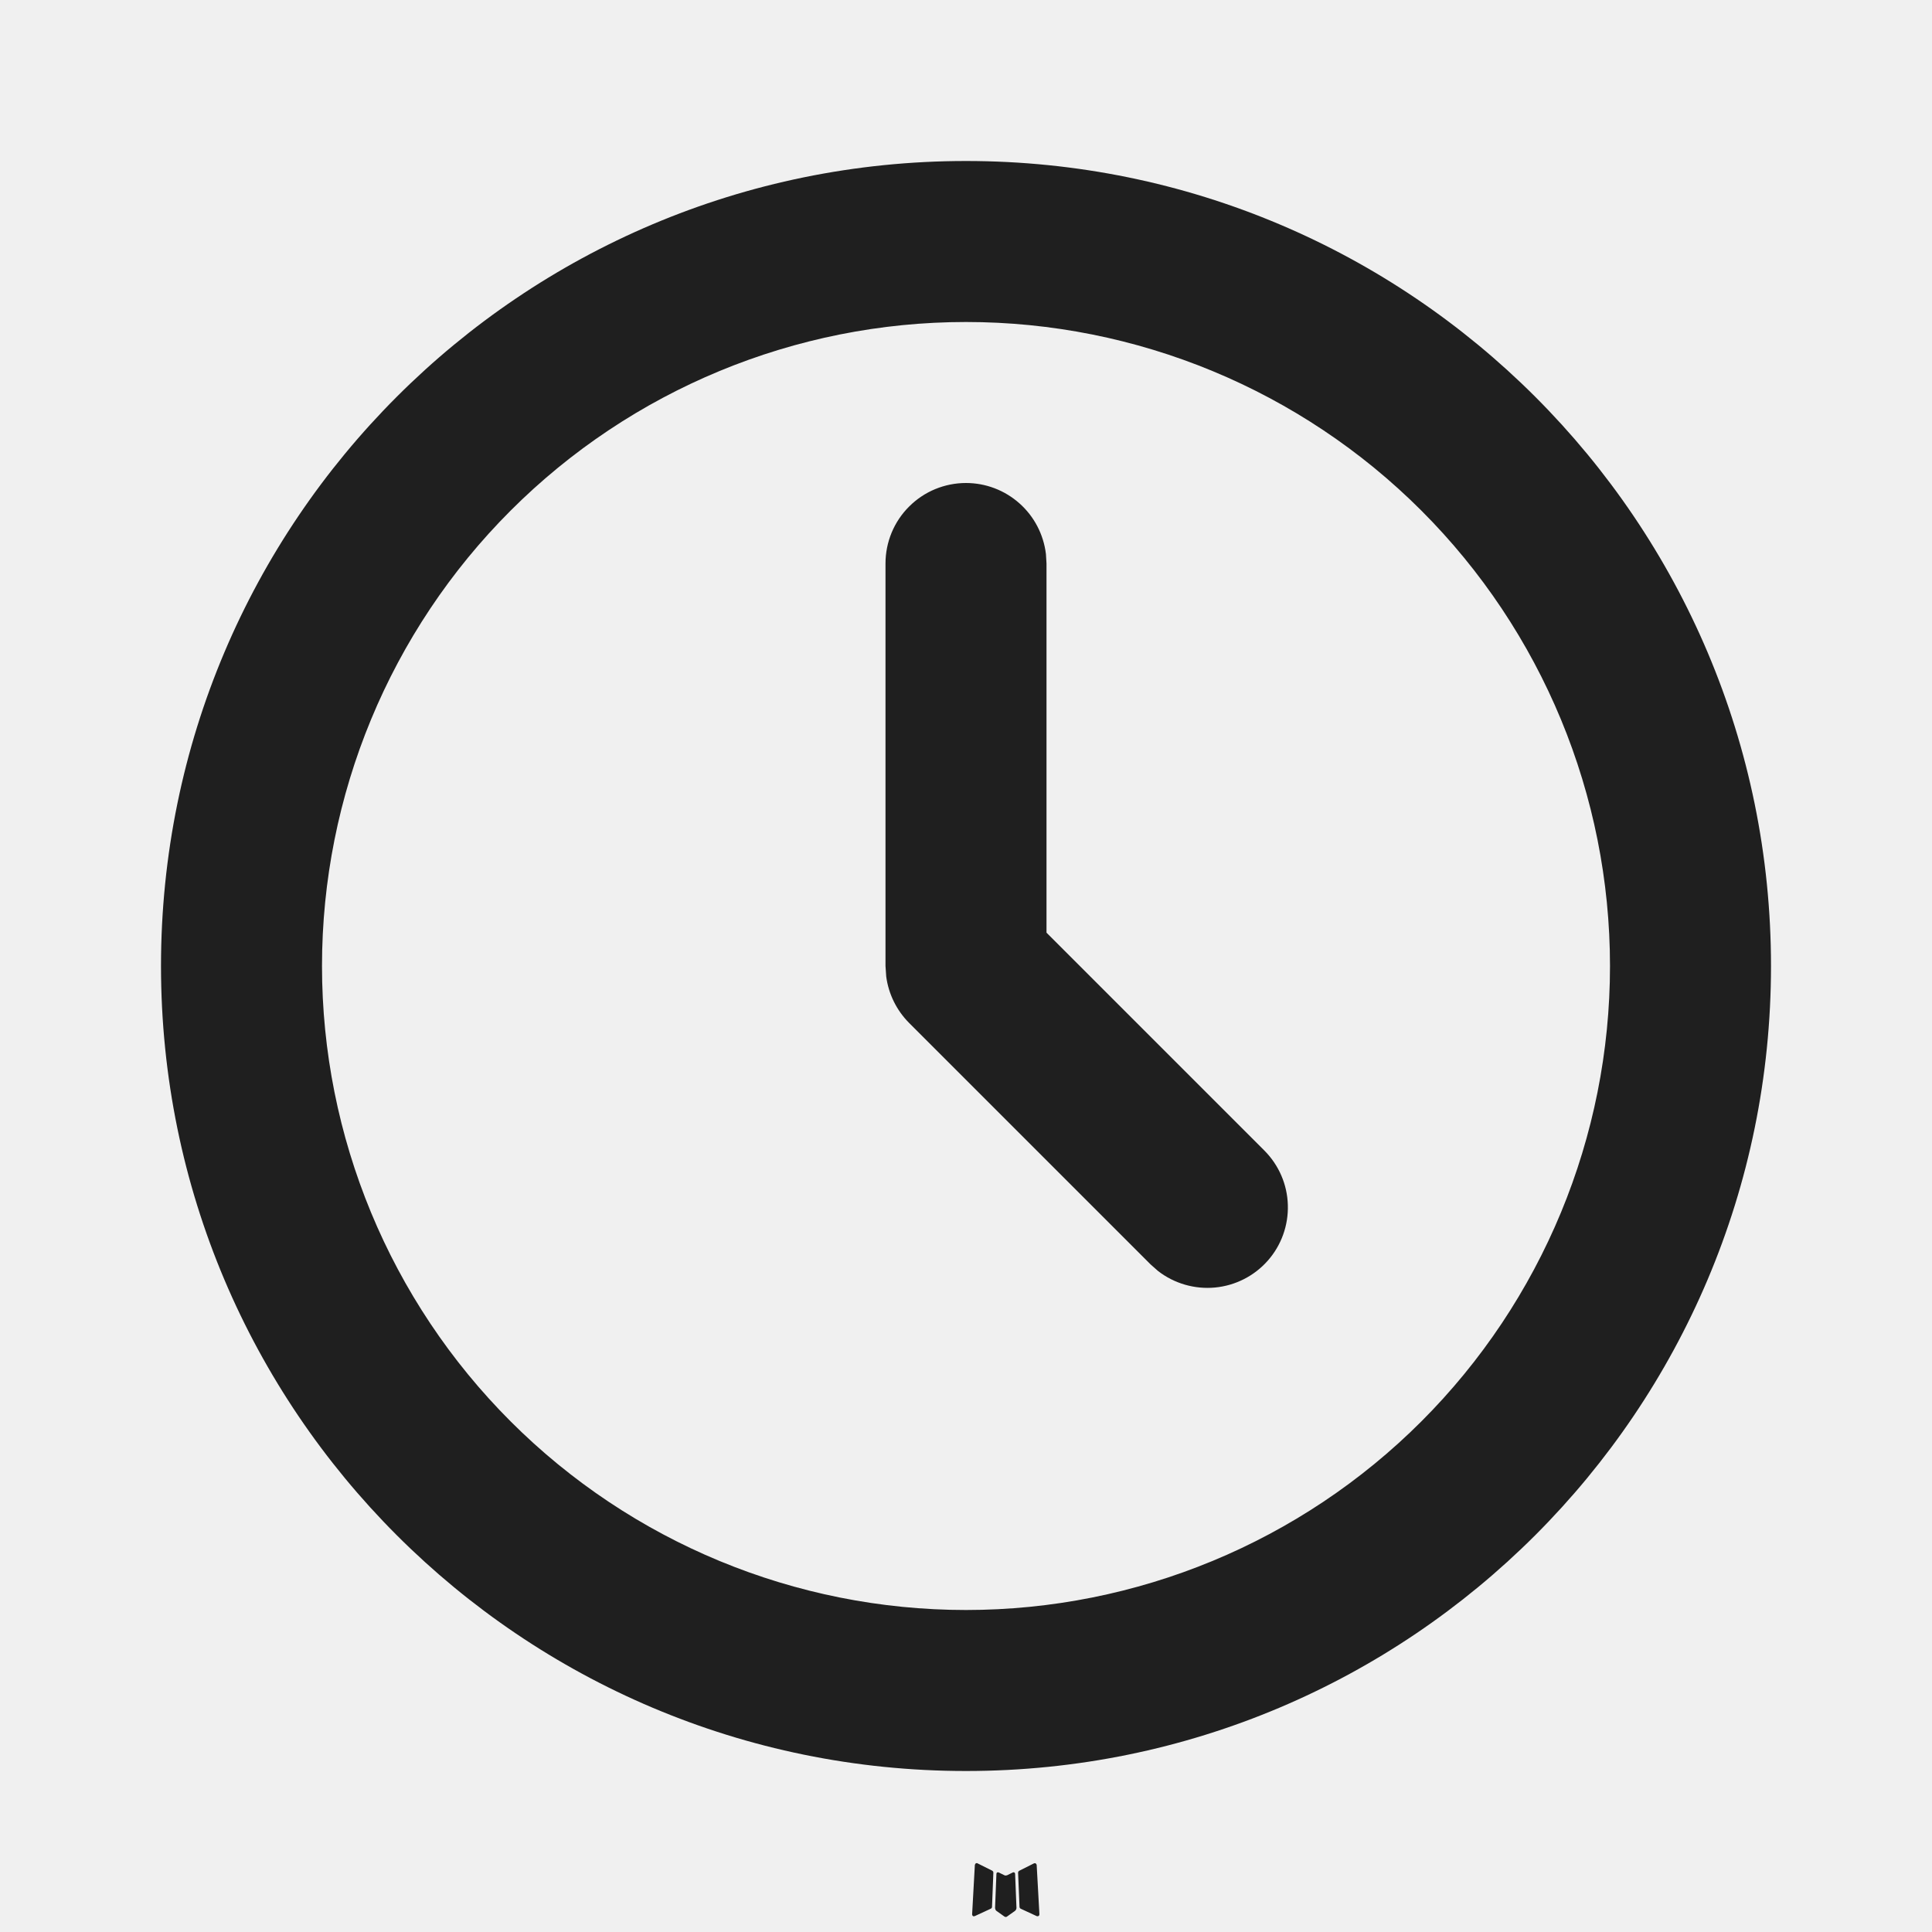
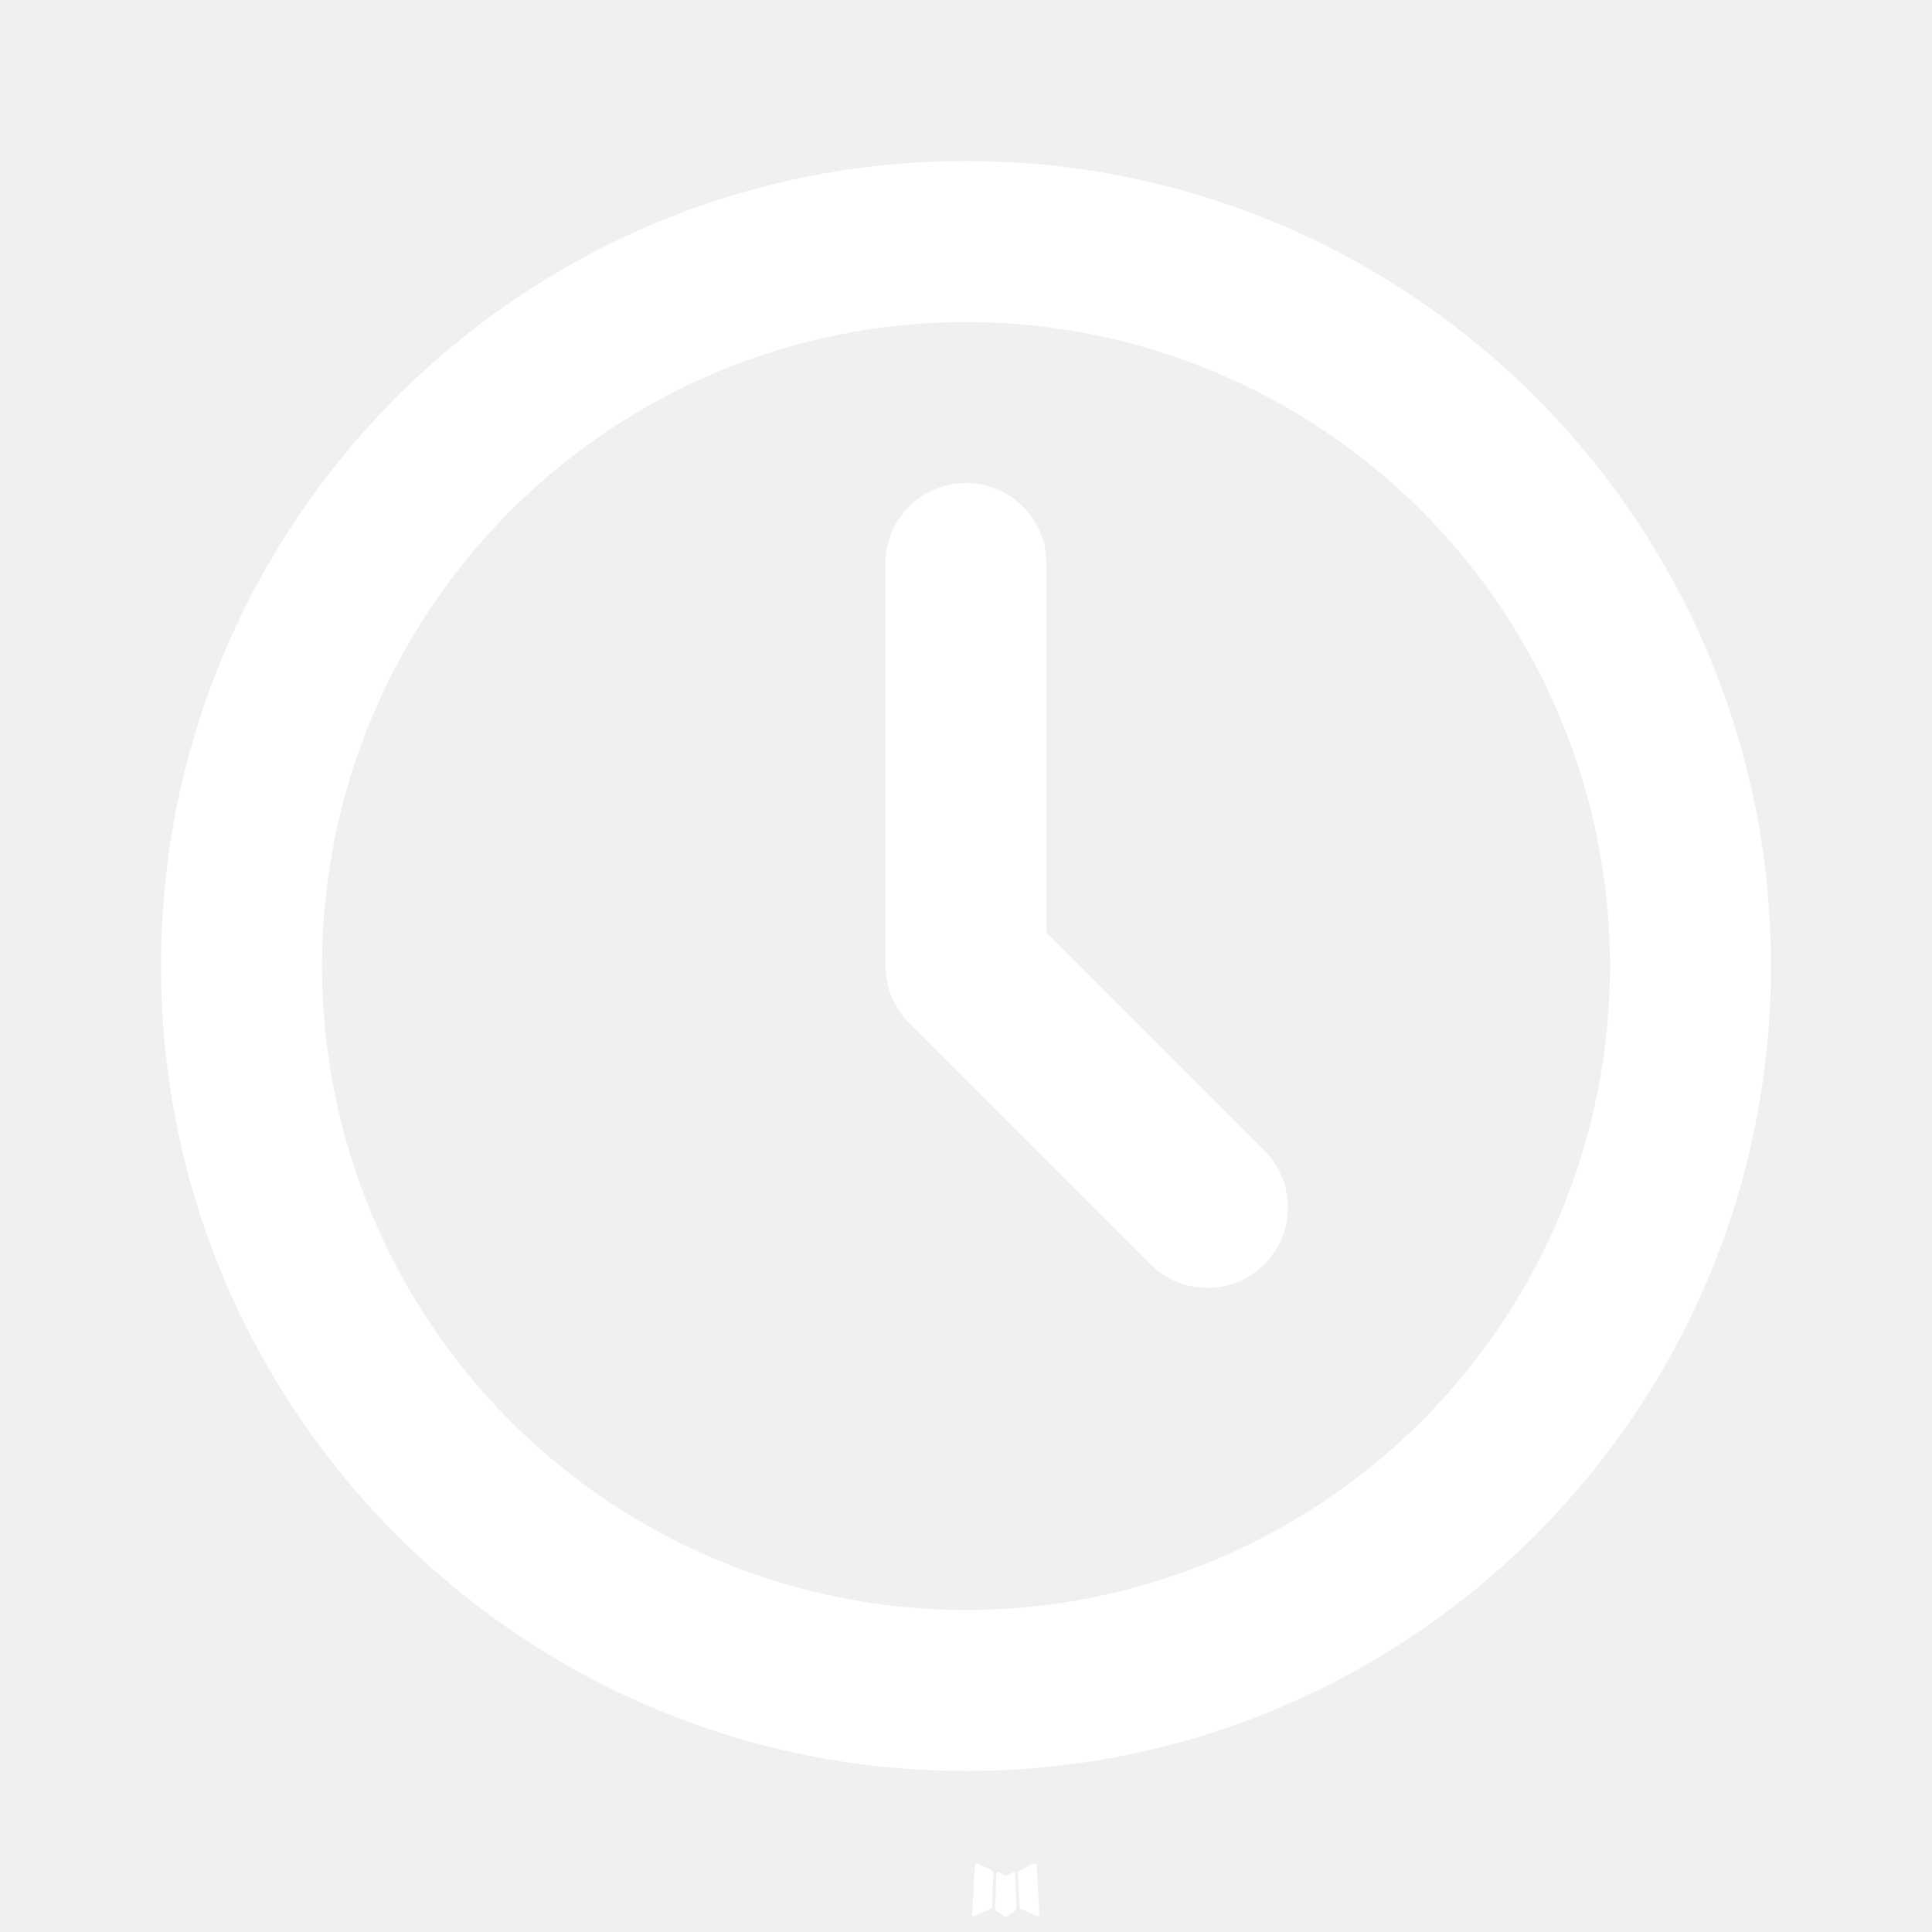
<svg xmlns="http://www.w3.org/2000/svg" width="24" height="24" viewBox="0 0 24 24" fill="none">
-   <path d="M12.593 23.258L12.582 23.26L12.511 23.295L12.491 23.299L12.477 23.295L12.406 23.26C12.395 23.257 12.387 23.258 12.382 23.265L12.378 23.275L12.361 23.703L12.366 23.723L12.376 23.736L12.48 23.81L12.495 23.814L12.507 23.81L12.611 23.736L12.623 23.72L12.627 23.703L12.61 23.276C12.607 23.265 12.602 23.259 12.593 23.258ZM12.858 23.145L12.845 23.147L12.66 23.24L12.65 23.25L12.647 23.261L12.665 23.691L12.67 23.703L12.678 23.71L12.879 23.803C12.892 23.806 12.901 23.804 12.908 23.795L12.912 23.781L12.878 23.167C12.875 23.155 12.868 23.148 12.858 23.145ZM12.143 23.147C12.139 23.144 12.133 23.143 12.128 23.145C12.123 23.146 12.119 23.149 12.116 23.153L12.11 23.167L12.076 23.781C12.077 23.793 12.082 23.801 12.093 23.805L12.108 23.803L12.309 23.71L12.319 23.702L12.323 23.691L12.34 23.261L12.337 23.249L12.327 23.239L12.143 23.147Z" fill="#1F1F1F" />
-   <path d="M12 2C17.523 2 22 6.477 22 12C22 17.523 17.523 22 12 22C6.477 22 2 17.523 2 12C2 6.477 6.477 2 12 2ZM12 4C9.878 4 7.843 4.843 6.343 6.343C4.843 7.843 4 9.878 4 12C4 14.122 4.843 16.157 6.343 17.657C7.843 19.157 9.878 20 12 20C14.122 20 16.157 19.157 17.657 17.657C19.157 16.157 20 14.122 20 12C20 9.878 19.157 7.843 17.657 6.343C16.157 4.843 14.122 4 12 4ZM12 6C12.245 6 12.481 6.09 12.664 6.253C12.847 6.415 12.964 6.64 12.993 6.883L13 7V11.586L15.707 14.293C15.886 14.473 15.991 14.714 15.998 14.968C16.006 15.222 15.917 15.47 15.749 15.66C15.581 15.851 15.346 15.97 15.094 15.994C14.841 16.018 14.588 15.945 14.387 15.79L14.293 15.707L11.293 12.707C11.138 12.551 11.038 12.349 11.009 12.131L11 12V7C11 6.735 11.105 6.48 11.293 6.293C11.48 6.105 11.735 6 12 6Z" fill="#1F1F1F" />
+   <path d="M12.593 23.258L12.582 23.26L12.511 23.295L12.491 23.299L12.477 23.295L12.406 23.26C12.395 23.257 12.387 23.258 12.382 23.265L12.378 23.275L12.361 23.703L12.366 23.723L12.376 23.736L12.48 23.81L12.495 23.814L12.507 23.81L12.611 23.736L12.623 23.72L12.627 23.703L12.61 23.276C12.607 23.265 12.602 23.259 12.593 23.258ZM12.858 23.145L12.845 23.147L12.66 23.24L12.65 23.25L12.647 23.261L12.665 23.691L12.67 23.703L12.678 23.71L12.879 23.803C12.892 23.806 12.901 23.804 12.908 23.795L12.912 23.781L12.878 23.167C12.875 23.155 12.868 23.148 12.858 23.145ZM12.143 23.147C12.139 23.144 12.133 23.143 12.128 23.145C12.123 23.146 12.119 23.149 12.116 23.153L12.11 23.167L12.076 23.781C12.077 23.793 12.082 23.801 12.093 23.805L12.108 23.803L12.309 23.71L12.319 23.702L12.323 23.691L12.34 23.261L12.337 23.249L12.327 23.239L12.143 23.147Z" fill="#fff" />
+   <path d="M12 2C17.523 2 22 6.477 22 12C22 17.523 17.523 22 12 22C6.477 22 2 17.523 2 12C2 6.477 6.477 2 12 2ZM12 4C9.878 4 7.843 4.843 6.343 6.343C4.843 7.843 4 9.878 4 12C4 14.122 4.843 16.157 6.343 17.657C7.843 19.157 9.878 20 12 20C14.122 20 16.157 19.157 17.657 17.657C19.157 16.157 20 14.122 20 12C20 9.878 19.157 7.843 17.657 6.343C16.157 4.843 14.122 4 12 4ZM12 6C12.245 6 12.481 6.09 12.664 6.253C12.847 6.415 12.964 6.64 12.993 6.883L13 7V11.586L15.707 14.293C15.886 14.473 15.991 14.714 15.998 14.968C16.006 15.222 15.917 15.47 15.749 15.66C15.581 15.851 15.346 15.97 15.094 15.994C14.841 16.018 14.588 15.945 14.387 15.79L14.293 15.707L11.293 12.707C11.138 12.551 11.038 12.349 11.009 12.131L11 12V7C11 6.735 11.105 6.48 11.293 6.293C11.48 6.105 11.735 6 12 6Z" fill="#fff" />
</svg>
